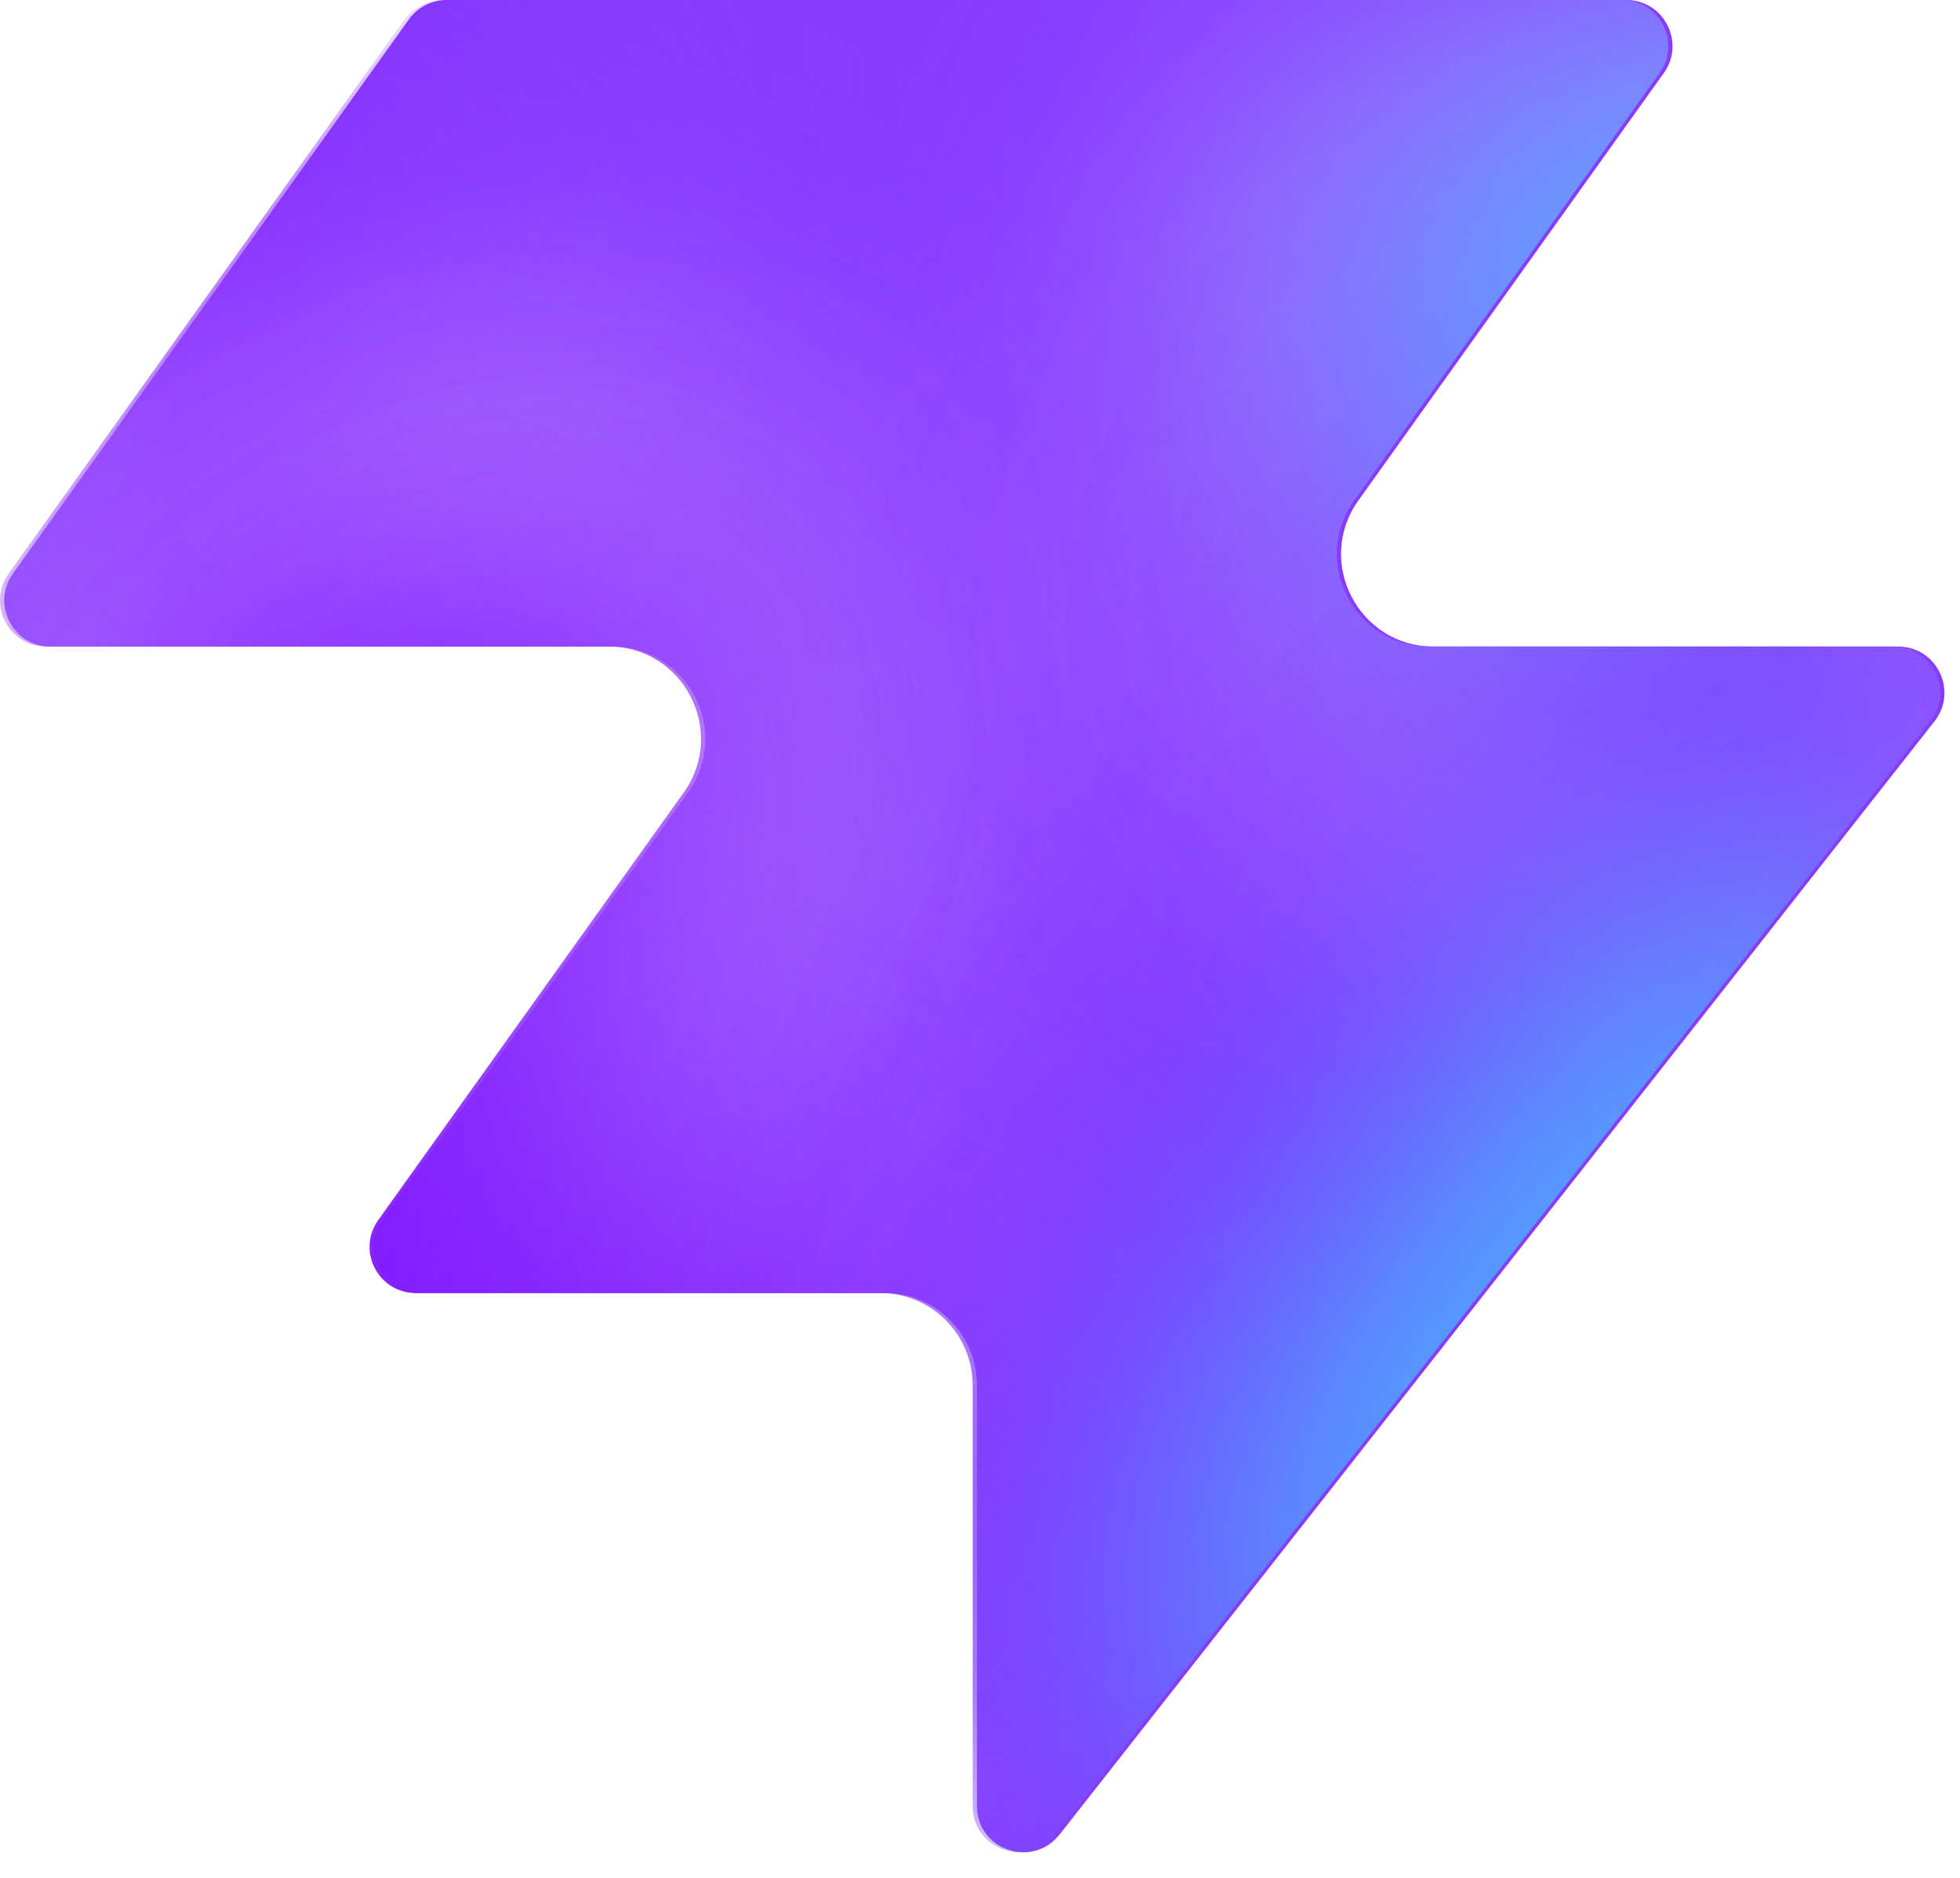
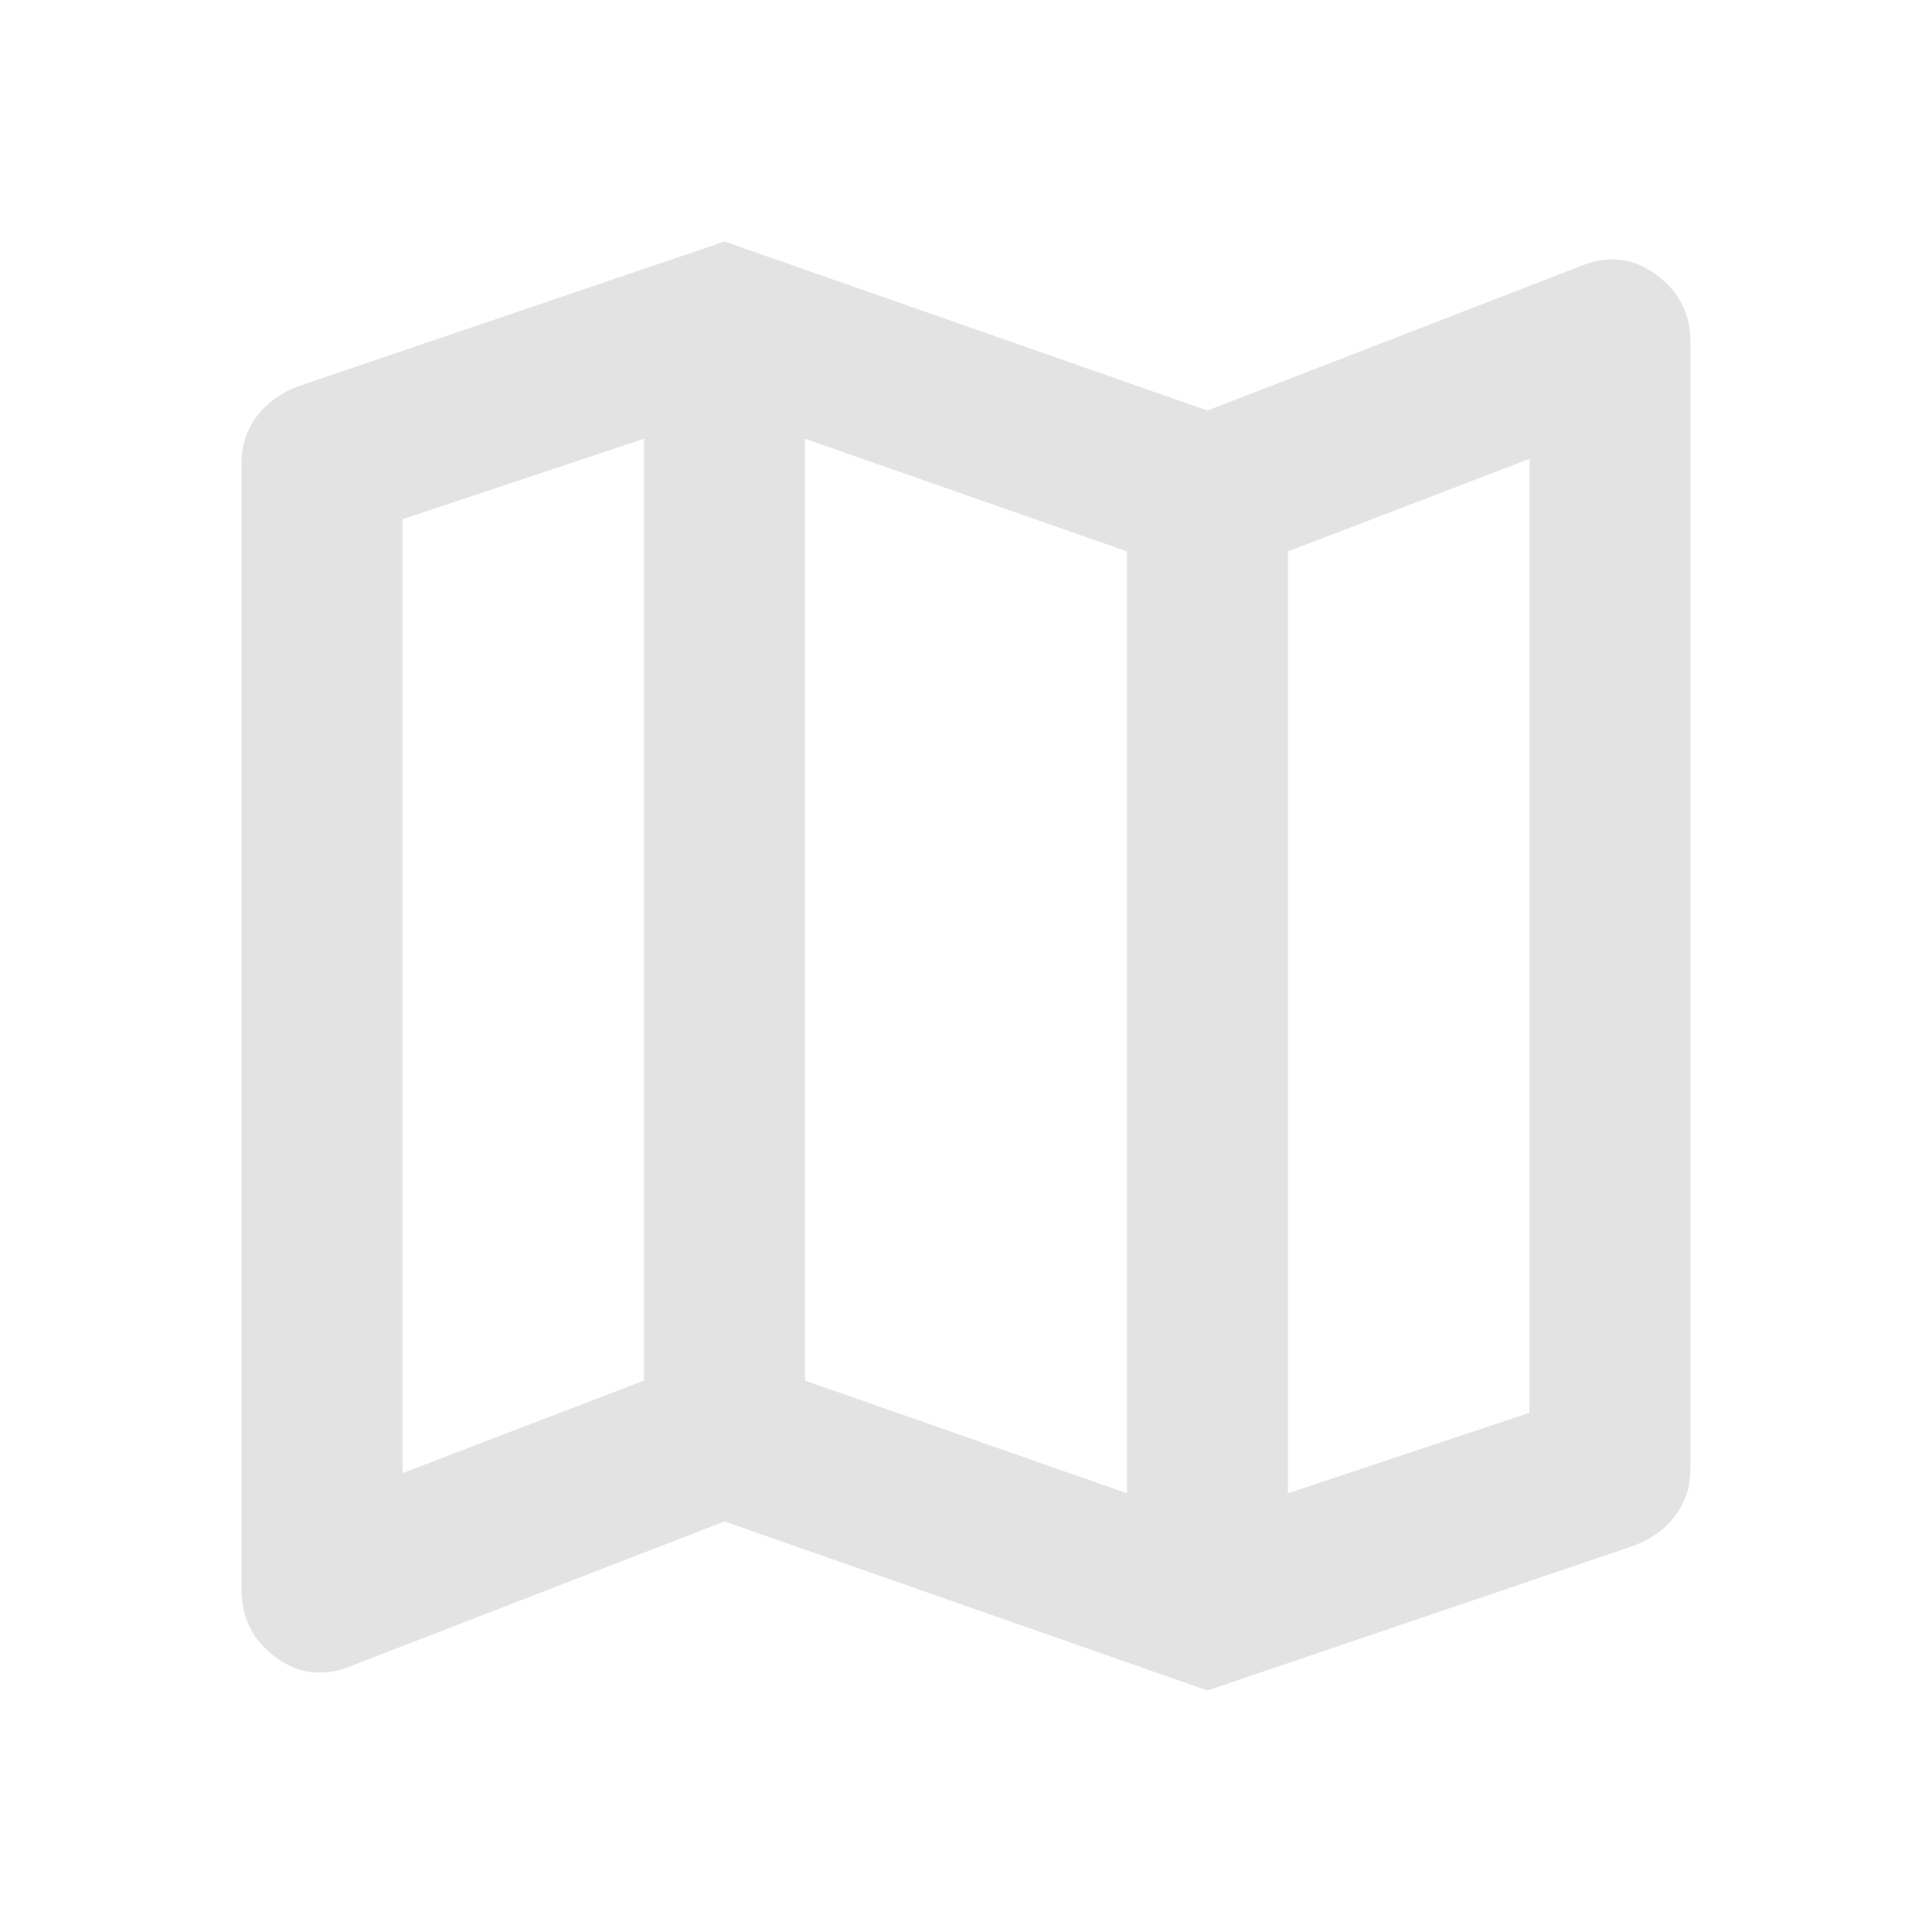
- <svg xmlns="http://www.w3.org/2000/svg" width="48" height="46" fill="none" viewBox="0 0 48 46">
-   <path fill="#863bff" d="M25.946 44.938c-.664.845-2.021.375-2.021-.698V33.937a2.26 2.26 0 0 0-2.262-2.262H10.287c-.92 0-1.456-1.04-.92-1.788l7.48-10.471c1.07-1.497 0-3.578-1.842-3.578H1.237c-.92 0-1.456-1.04-.92-1.788L10.013.474c.214-.297.556-.474.92-.474h28.894c.92 0 1.456 1.04.92 1.788l-7.48 10.471c-1.07 1.498 0 3.579 1.842 3.579h11.377c.943 0 1.473 1.088.89 1.83L25.947 44.94z" style="fill:#863bff;fill:color(display-p3 .525 .23 1);fill-opacity:1" />
-   <mask id="a" width="48" height="46" x="0" y="0" maskUnits="userSpaceOnUse" style="mask-type:alpha">
-     <path fill="#000" d="M25.842 44.938c-.664.844-2.021.375-2.021-.698V33.937a2.26 2.26 0 0 0-2.262-2.262H10.183c-.92 0-1.456-1.04-.92-1.788l7.48-10.471c1.07-1.498 0-3.579-1.842-3.579H1.133c-.92 0-1.456-1.04-.92-1.787L9.91.473c.214-.297.556-.474.92-.474h28.894c.92 0 1.456 1.04.92 1.788l-7.48 10.471c-1.07 1.498 0 3.578 1.842 3.578h11.377c.943 0 1.473 1.088.89 1.832L25.843 44.94z" style="fill:#000;fill-opacity:1" />
-   </mask>
-   <g mask="url(#a)">
-     <g filter="url(#b)">
-       <ellipse cx="5.508" cy="14.704" fill="#ede6ff" rx="5.508" ry="14.704" style="fill:#ede6ff;fill:color(display-p3 .927 .903 1);fill-opacity:1" transform="matrix(.00324 1 1 -.00324 -4.47 31.516)" />
-     </g>
-     <g filter="url(#c)">
-       <ellipse cx="10.399" cy="29.851" fill="#ede6ff" rx="10.399" ry="29.851" style="fill:#ede6ff;fill:color(display-p3 .927 .903 1);fill-opacity:1" transform="matrix(.00324 1 1 -.00324 -39.328 7.883)" />
-     </g>
-     <g filter="url(#d)">
-       <ellipse cx="5.508" cy="30.487" fill="#7e14ff" rx="5.508" ry="30.487" style="fill:#7e14ff;fill:color(display-p3 .492 .077 1);fill-opacity:1" transform="rotate(89.814 -25.913 -14.639)scale(1 -1)" />
-     </g>
-     <g filter="url(#e)">
-       <ellipse cx="5.508" cy="30.599" fill="#7e14ff" rx="5.508" ry="30.599" style="fill:#7e14ff;fill:color(display-p3 .492 .077 1);fill-opacity:1" transform="rotate(89.814 -32.644 -3.334)scale(1 -1)" />
-     </g>
-     <g filter="url(#f)">
-       <ellipse cx="5.508" cy="30.599" fill="#7e14ff" rx="5.508" ry="30.599" style="fill:#7e14ff;fill:color(display-p3 .492 .077 1);fill-opacity:1" transform="matrix(.00324 1 1 -.00324 -34.34 30.47)" />
-     </g>
-     <g filter="url(#g)">
-       <ellipse cx="14.072" cy="22.078" fill="#ede6ff" rx="14.072" ry="22.078" style="fill:#ede6ff;fill:color(display-p3 .927 .903 1);fill-opacity:1" transform="rotate(93.35 24.506 48.493)scale(-1 1)" />
-     </g>
-     <g filter="url(#h)">
-       <ellipse cx="3.47" cy="21.501" fill="#7e14ff" rx="3.47" ry="21.501" style="fill:#7e14ff;fill:color(display-p3 .492 .077 1);fill-opacity:1" transform="rotate(89.009 28.708 47.59)scale(-1 1)" />
-     </g>
-     <g filter="url(#i)">
-       <ellipse cx="3.47" cy="21.501" fill="#7e14ff" rx="3.47" ry="21.501" style="fill:#7e14ff;fill:color(display-p3 .492 .077 1);fill-opacity:1" transform="rotate(89.009 28.708 47.59)scale(-1 1)" />
-     </g>
-     <g filter="url(#j)">
-       <ellipse cx=".387" cy="8.972" fill="#7e14ff" rx="4.407" ry="29.108" style="fill:#7e14ff;fill:color(display-p3 .492 .077 1);fill-opacity:1" transform="rotate(39.51 .387 8.972)" />
-     </g>
-     <g filter="url(#k)">
-       <ellipse cx="47.523" cy="-6.092" fill="#7e14ff" rx="4.407" ry="29.108" style="fill:#7e14ff;fill:color(display-p3 .492 .077 1);fill-opacity:1" transform="rotate(37.892 47.523 -6.092)" />
-     </g>
-     <g filter="url(#l)">
-       <ellipse cx="41.412" cy="6.333" fill="#47bfff" rx="5.971" ry="9.665" style="fill:#47bfff;fill:color(display-p3 .28 .748 1);fill-opacity:1" transform="rotate(37.892 41.412 6.333)" />
-     </g>
-     <g filter="url(#m)">
-       <ellipse cx="-1.879" cy="38.332" fill="#7e14ff" rx="4.407" ry="29.108" style="fill:#7e14ff;fill:color(display-p3 .492 .077 1);fill-opacity:1" transform="rotate(37.892 -1.88 38.332)" />
-     </g>
-     <g filter="url(#n)">
-       <ellipse cx="-1.879" cy="38.332" fill="#7e14ff" rx="4.407" ry="29.108" style="fill:#7e14ff;fill:color(display-p3 .492 .077 1);fill-opacity:1" transform="rotate(37.892 -1.88 38.332)" />
-     </g>
-     <g filter="url(#o)">
-       <ellipse cx="35.651" cy="29.907" fill="#7e14ff" rx="4.407" ry="29.108" style="fill:#7e14ff;fill:color(display-p3 .492 .077 1);fill-opacity:1" transform="rotate(37.892 35.651 29.907)" />
-     </g>
-     <g filter="url(#p)">
-       <ellipse cx="38.418" cy="32.4" fill="#47bfff" rx="5.971" ry="15.297" style="fill:#47bfff;fill:color(display-p3 .28 .748 1);fill-opacity:1" transform="rotate(37.892 38.418 32.4)" />
-     </g>
-   </g>
-   <defs>
-     <filter id="b" width="60.045" height="41.654" x="-19.77" y="16.149" color-interpolation-filters="sRGB" filterUnits="userSpaceOnUse">
-       <feFlood flood-opacity="0" result="BackgroundImageFix" />
-       <feBlend in="SourceGraphic" in2="BackgroundImageFix" result="shape" />
-       <feGaussianBlur result="effect1_foregroundBlur_2002_17158" stdDeviation="7.659" />
-     </filter>
-     <filter id="c" width="90.34" height="51.437" x="-54.613" y="-7.533" color-interpolation-filters="sRGB" filterUnits="userSpaceOnUse">
-       <feFlood flood-opacity="0" result="BackgroundImageFix" />
-       <feBlend in="SourceGraphic" in2="BackgroundImageFix" result="shape" />
-       <feGaussianBlur result="effect1_foregroundBlur_2002_17158" stdDeviation="7.659" />
-     </filter>
-     <filter id="d" width="79.355" height="29.4" x="-49.64" y="2.03" color-interpolation-filters="sRGB" filterUnits="userSpaceOnUse">
-       <feFlood flood-opacity="0" result="BackgroundImageFix" />
-       <feBlend in="SourceGraphic" in2="BackgroundImageFix" result="shape" />
-       <feGaussianBlur result="effect1_foregroundBlur_2002_17158" stdDeviation="4.596" />
-     </filter>
-     <filter id="e" width="79.579" height="29.4" x="-45.045" y="20.029" color-interpolation-filters="sRGB" filterUnits="userSpaceOnUse">
-       <feFlood flood-opacity="0" result="BackgroundImageFix" />
-       <feBlend in="SourceGraphic" in2="BackgroundImageFix" result="shape" />
-       <feGaussianBlur result="effect1_foregroundBlur_2002_17158" stdDeviation="4.596" />
-     </filter>
-     <filter id="f" width="79.579" height="29.4" x="-43.513" y="21.178" color-interpolation-filters="sRGB" filterUnits="userSpaceOnUse">
-       <feFlood flood-opacity="0" result="BackgroundImageFix" />
-       <feBlend in="SourceGraphic" in2="BackgroundImageFix" result="shape" />
-       <feGaussianBlur result="effect1_foregroundBlur_2002_17158" stdDeviation="4.596" />
-     </filter>
-     <filter id="g" width="74.749" height="58.852" x="15.756" y="-17.901" color-interpolation-filters="sRGB" filterUnits="userSpaceOnUse">
-       <feFlood flood-opacity="0" result="BackgroundImageFix" />
-       <feBlend in="SourceGraphic" in2="BackgroundImageFix" result="shape" />
-       <feGaussianBlur result="effect1_foregroundBlur_2002_17158" stdDeviation="7.659" />
-     </filter>
-     <filter id="h" width="61.377" height="25.362" x="23.548" y="2.284" color-interpolation-filters="sRGB" filterUnits="userSpaceOnUse">
-       <feFlood flood-opacity="0" result="BackgroundImageFix" />
-       <feBlend in="SourceGraphic" in2="BackgroundImageFix" result="shape" />
-       <feGaussianBlur result="effect1_foregroundBlur_2002_17158" stdDeviation="4.596" />
-     </filter>
-     <filter id="i" width="61.377" height="25.362" x="23.548" y="2.284" color-interpolation-filters="sRGB" filterUnits="userSpaceOnUse">
-       <feFlood flood-opacity="0" result="BackgroundImageFix" />
-       <feBlend in="SourceGraphic" in2="BackgroundImageFix" result="shape" />
-       <feGaussianBlur result="effect1_foregroundBlur_2002_17158" stdDeviation="4.596" />
-     </filter>
-     <filter id="j" width="56.045" height="63.649" x="-27.636" y="-22.853" color-interpolation-filters="sRGB" filterUnits="userSpaceOnUse">
-       <feFlood flood-opacity="0" result="BackgroundImageFix" />
-       <feBlend in="SourceGraphic" in2="BackgroundImageFix" result="shape" />
-       <feGaussianBlur result="effect1_foregroundBlur_2002_17158" stdDeviation="4.596" />
-     </filter>
-     <filter id="k" width="54.814" height="64.646" x="20.116" y="-38.415" color-interpolation-filters="sRGB" filterUnits="userSpaceOnUse">
-       <feFlood flood-opacity="0" result="BackgroundImageFix" />
-       <feBlend in="SourceGraphic" in2="BackgroundImageFix" result="shape" />
-       <feGaussianBlur result="effect1_foregroundBlur_2002_17158" stdDeviation="4.596" />
-     </filter>
-     <filter id="l" width="33.541" height="35.313" x="24.641" y="-11.323" color-interpolation-filters="sRGB" filterUnits="userSpaceOnUse">
-       <feFlood flood-opacity="0" result="BackgroundImageFix" />
-       <feBlend in="SourceGraphic" in2="BackgroundImageFix" result="shape" />
-       <feGaussianBlur result="effect1_foregroundBlur_2002_17158" stdDeviation="4.596" />
-     </filter>
-     <filter id="m" width="54.814" height="64.646" x="-29.286" y="6.009" color-interpolation-filters="sRGB" filterUnits="userSpaceOnUse">
-       <feFlood flood-opacity="0" result="BackgroundImageFix" />
-       <feBlend in="SourceGraphic" in2="BackgroundImageFix" result="shape" />
-       <feGaussianBlur result="effect1_foregroundBlur_2002_17158" stdDeviation="4.596" />
-     </filter>
-     <filter id="n" width="54.814" height="64.646" x="-29.286" y="6.009" color-interpolation-filters="sRGB" filterUnits="userSpaceOnUse">
-       <feFlood flood-opacity="0" result="BackgroundImageFix" />
-       <feBlend in="SourceGraphic" in2="BackgroundImageFix" result="shape" />
-       <feGaussianBlur result="effect1_foregroundBlur_2002_17158" stdDeviation="4.596" />
-     </filter>
-     <filter id="o" width="54.814" height="64.646" x="8.244" y="-2.416" color-interpolation-filters="sRGB" filterUnits="userSpaceOnUse">
-       <feFlood flood-opacity="0" result="BackgroundImageFix" />
-       <feBlend in="SourceGraphic" in2="BackgroundImageFix" result="shape" />
-       <feGaussianBlur result="effect1_foregroundBlur_2002_17158" stdDeviation="4.596" />
-     </filter>
-     <filter id="p" width="39.409" height="43.623" x="18.713" y="10.588" color-interpolation-filters="sRGB" filterUnits="userSpaceOnUse">
-       <feFlood flood-opacity="0" result="BackgroundImageFix" />
-       <feBlend in="SourceGraphic" in2="BackgroundImageFix" result="shape" />
-       <feGaussianBlur result="effect1_foregroundBlur_2002_17158" stdDeviation="4.596" />
-     </filter>
-   </defs>
+ <svg xmlns="http://www.w3.org/2000/svg" height="24px" viewBox="0 -960 960 960" width="24px" fill="#e3e3e3">
+   <path d="m600-120-240-84-186 72q-20 8-37-4.5T120-170v-560q0-13 7.5-23t20.5-15l212-72 240 84 186-72q20-8 37 4.5t17 33.5v560q0 13-7.5 23T812-192l-212 72Zm-40-98v-468l-160-56v468l160 56Zm80 0 120-40v-474l-120 46v468Zm-440-10 120-46v-468l-120 40v474Zm440-458v468-468Zm-320-56v468-468Z" />
</svg>
